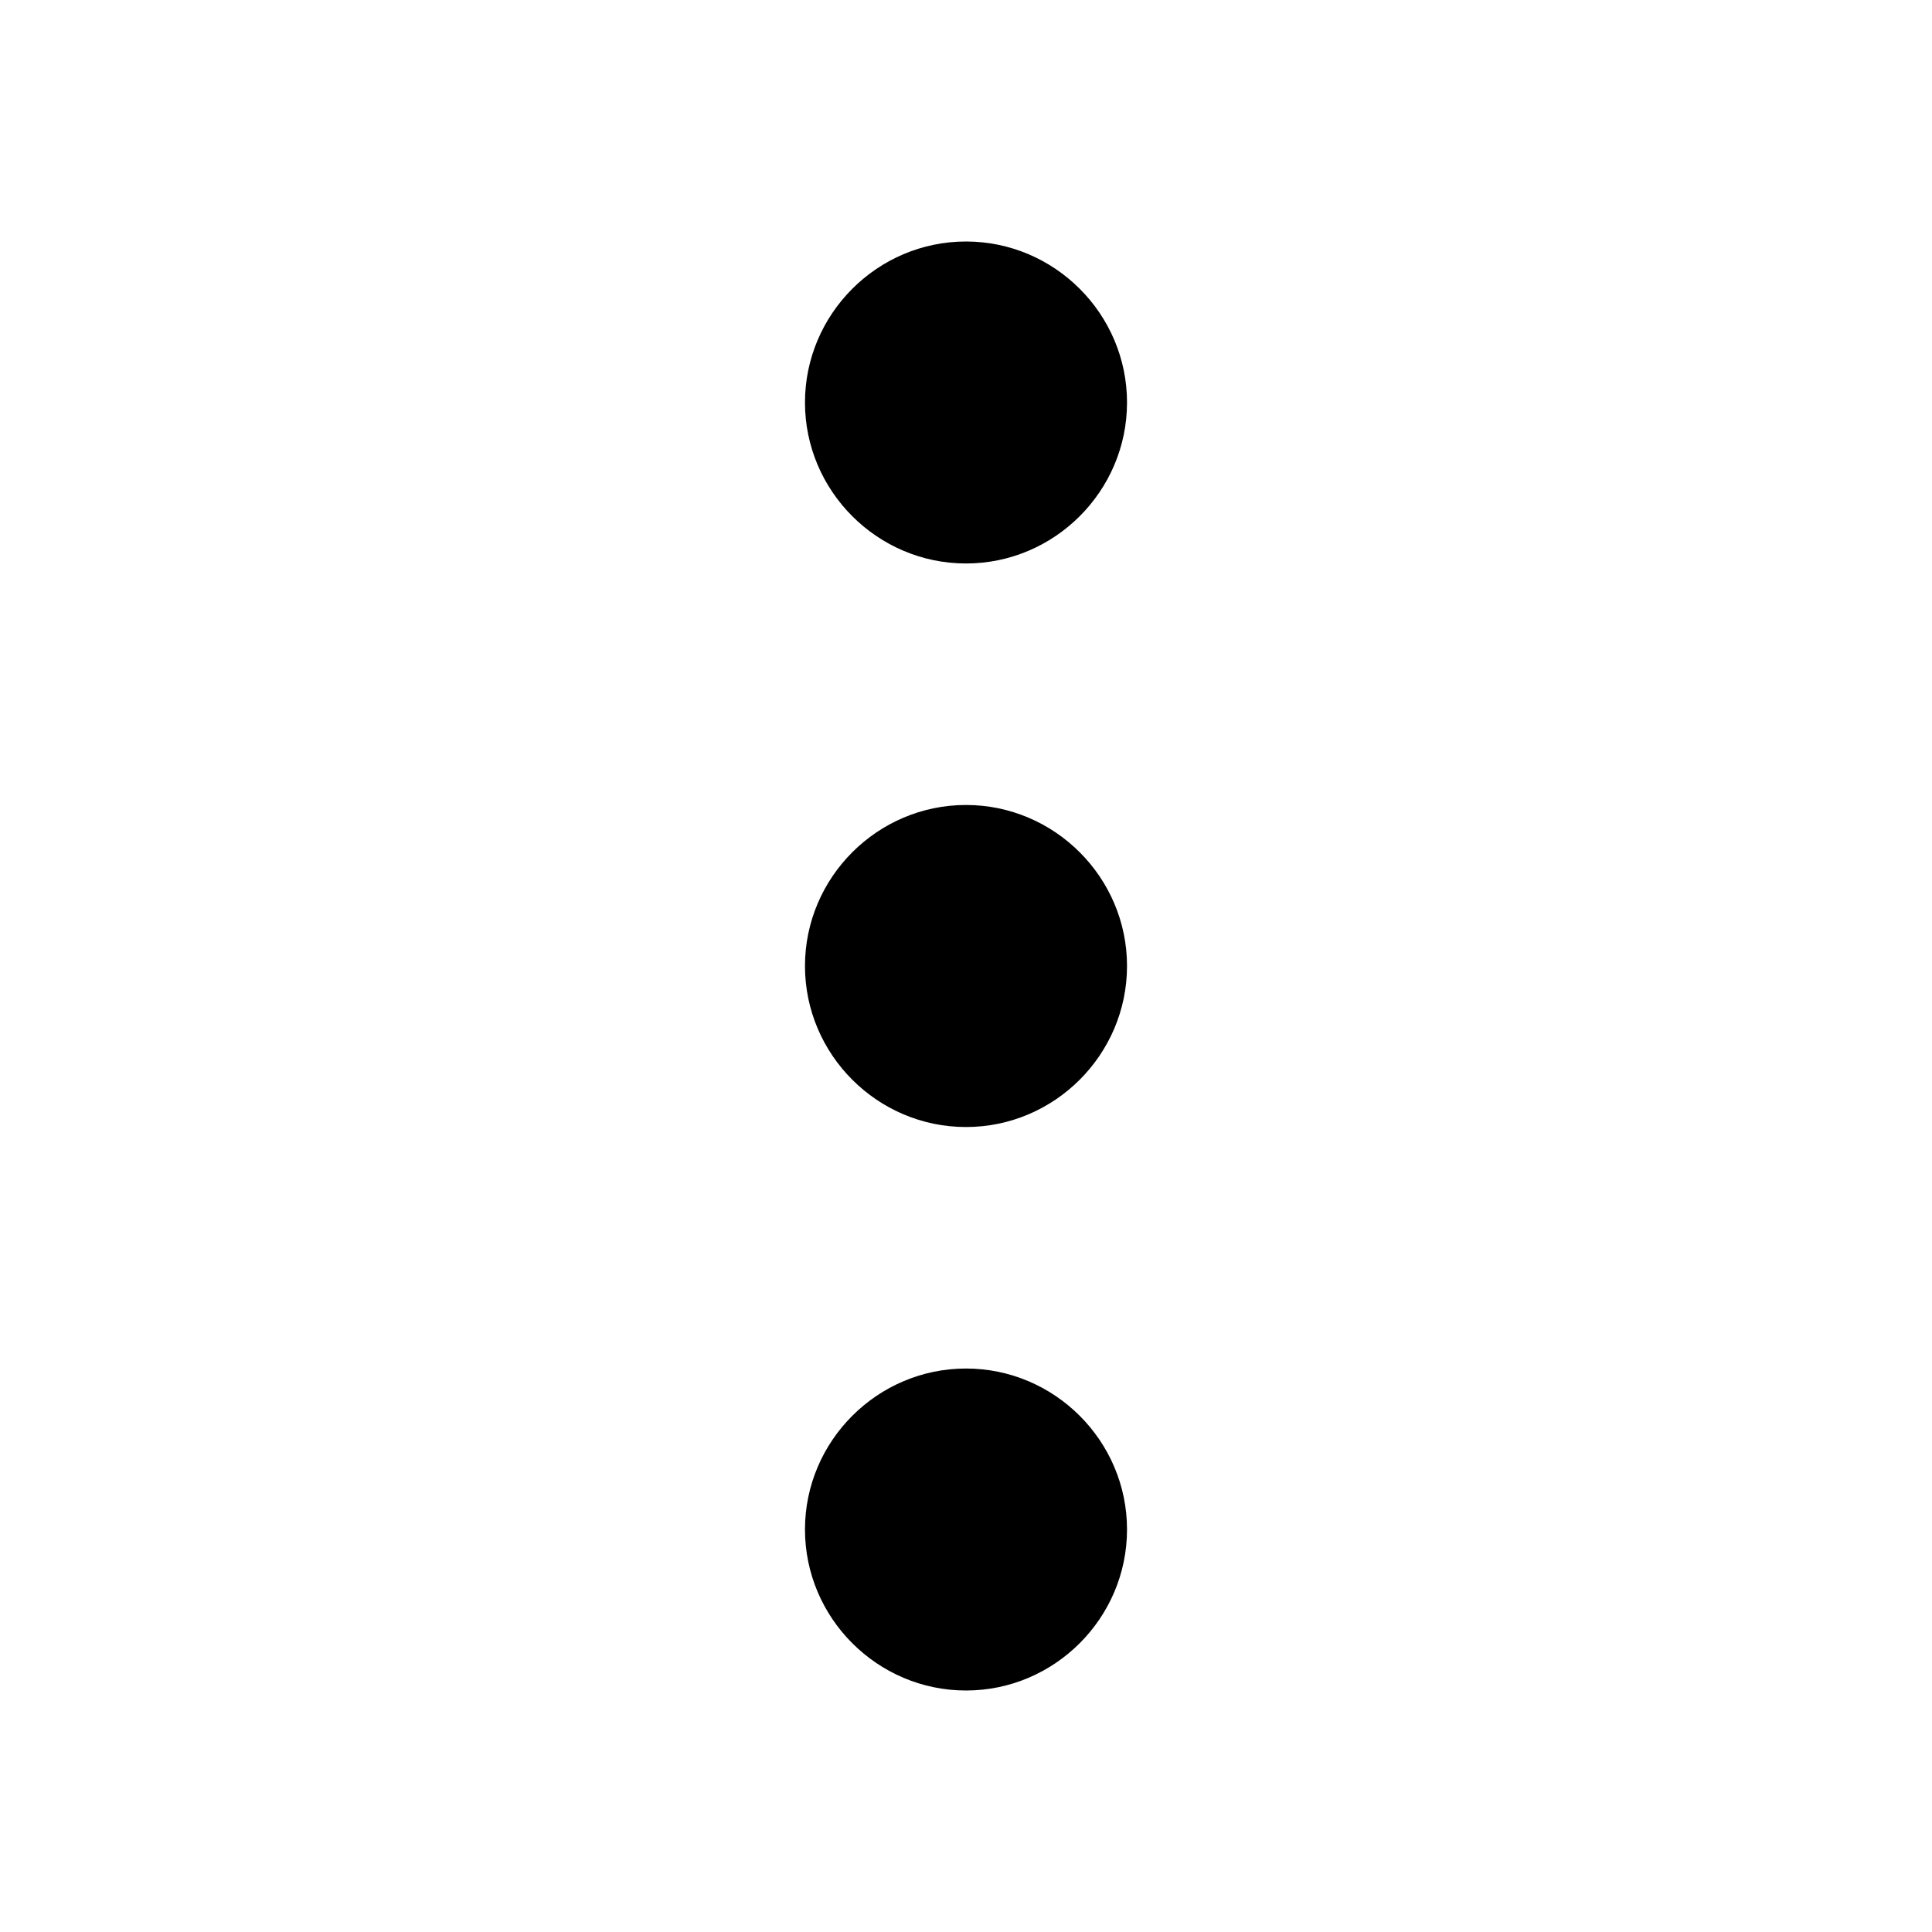
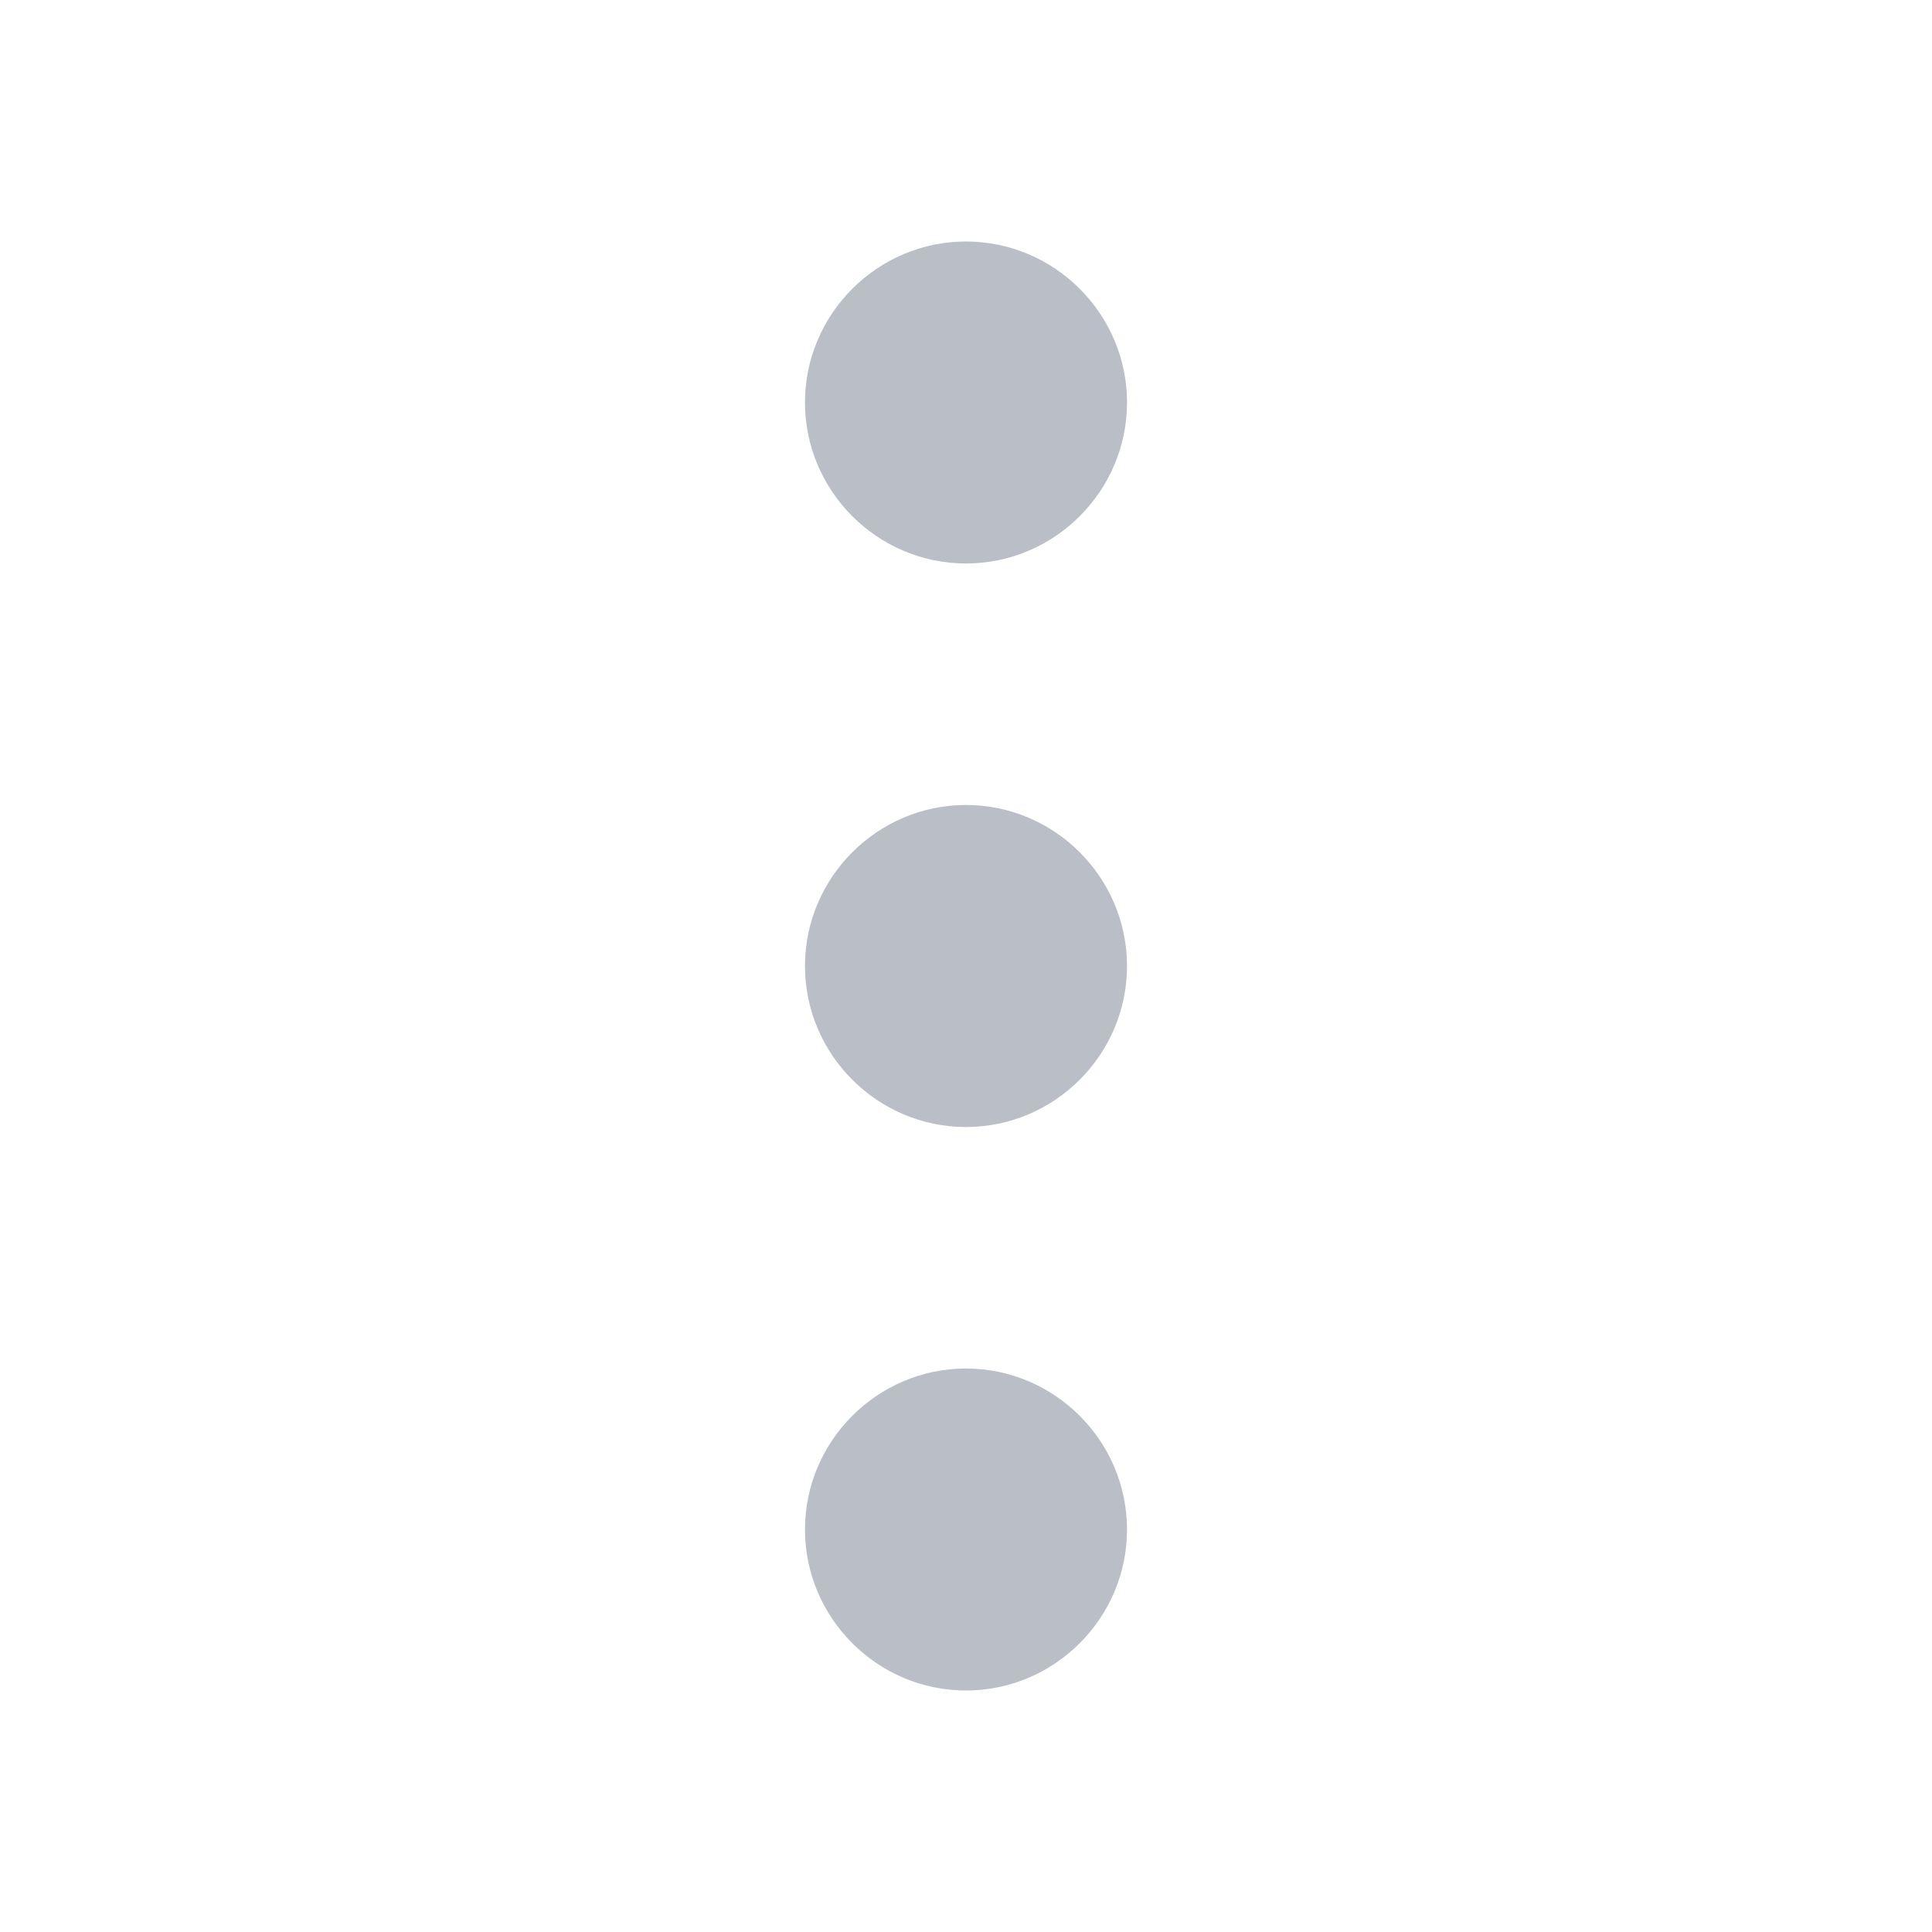
<svg xmlns="http://www.w3.org/2000/svg" width="32" height="32" viewBox="0 0 32 32" fill="none">
-   <path d="M16 4C14.533 4 13.333 5.2 13.333 6.667C13.333 8.133 14.533 9.333 16 9.333C17.467 9.333 18.667 8.133 18.667 6.667C18.667 5.2 17.467 4 16 4ZM16 22.667C14.533 22.667 13.333 23.867 13.333 25.333C13.333 26.8 14.533 28 16 28C17.467 28 18.667 26.8 18.667 25.333C18.667 23.867 17.467 22.667 16 22.667ZM16 13.333C14.533 13.333 13.333 14.533 13.333 16C13.333 17.467 14.533 18.667 16 18.667C17.467 18.667 18.667 17.467 18.667 16C18.667 14.533 17.467 13.333 16 13.333Z" fill="black" style="currentColor" />
+   <path d="M16 4C14.533 4 13.333 5.2 13.333 6.667C13.333 8.133 14.533 9.333 16 9.333C17.467 9.333 18.667 8.133 18.667 6.667C18.667 5.2 17.467 4 16 4ZM16 22.667C14.533 22.667 13.333 23.867 13.333 25.333C13.333 26.8 14.533 28 16 28C17.467 28 18.667 26.8 18.667 25.333C18.667 23.867 17.467 22.667 16 22.667ZM16 13.333C14.533 13.333 13.333 14.533 13.333 16C13.333 17.467 14.533 18.667 16 18.667C17.467 18.667 18.667 17.467 18.667 16C18.667 14.533 17.467 13.333 16 13.333Z" fill="#BABEC7" style="currentColor" />
</svg>
